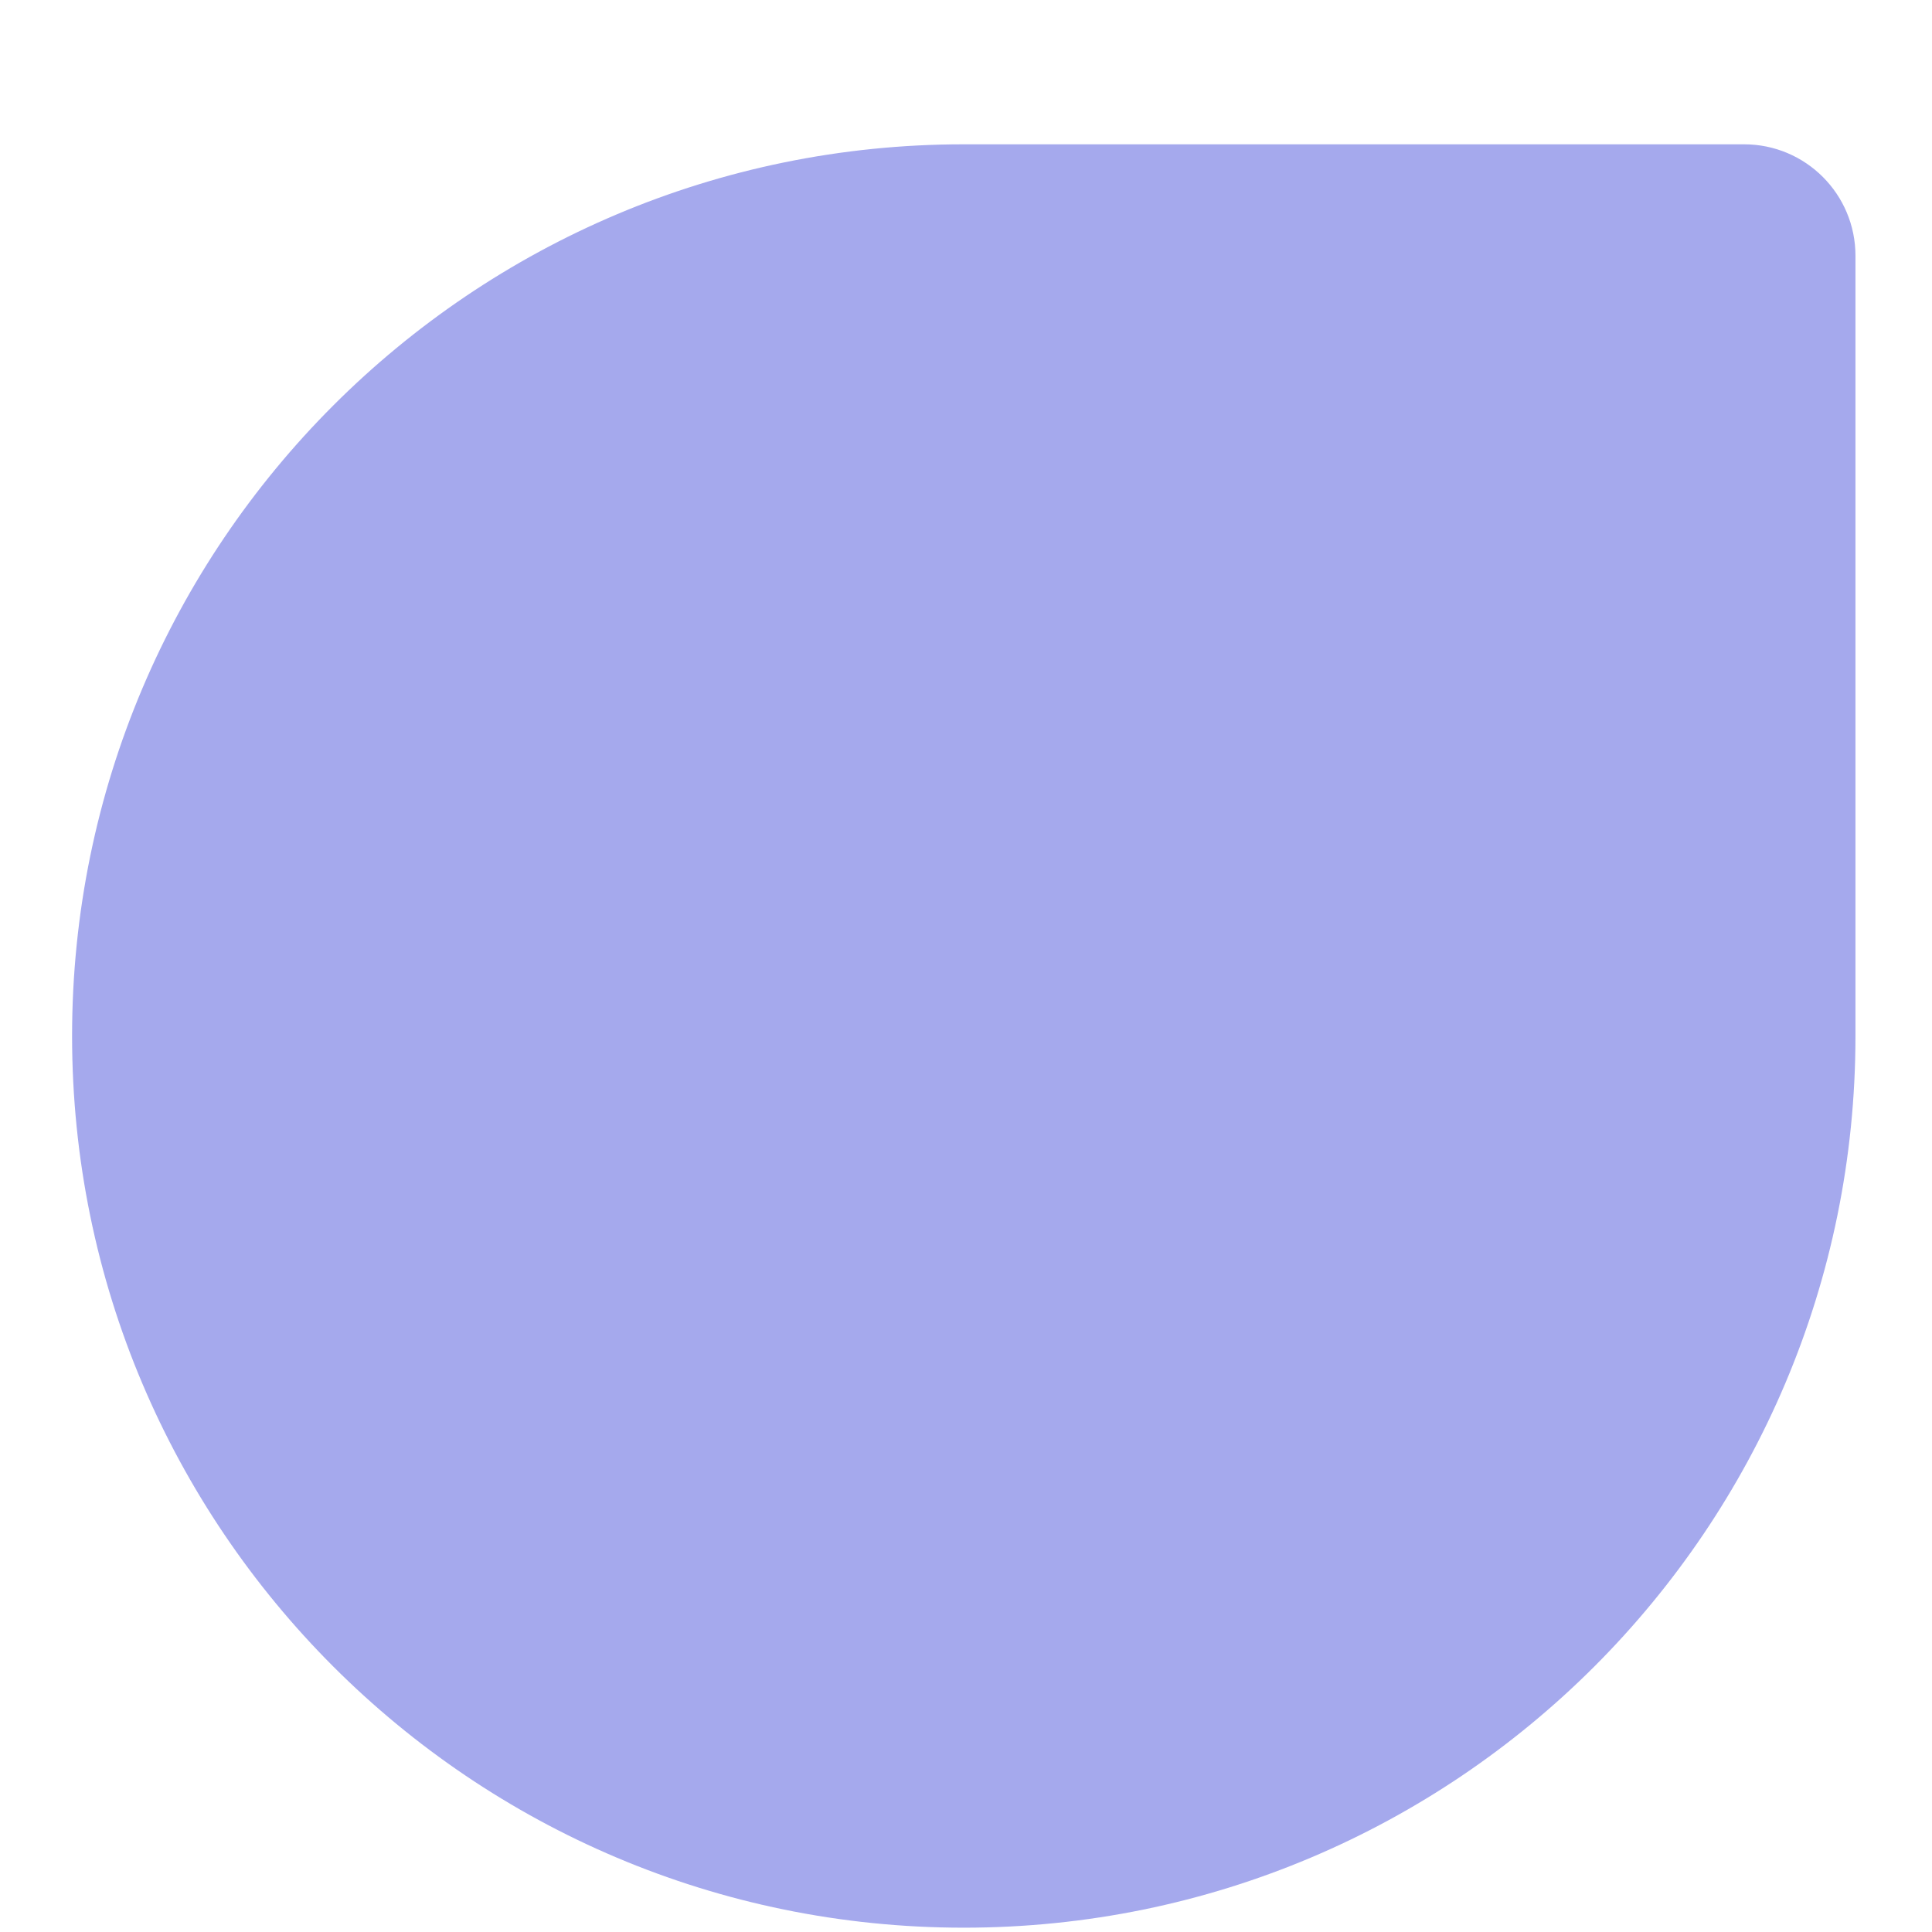
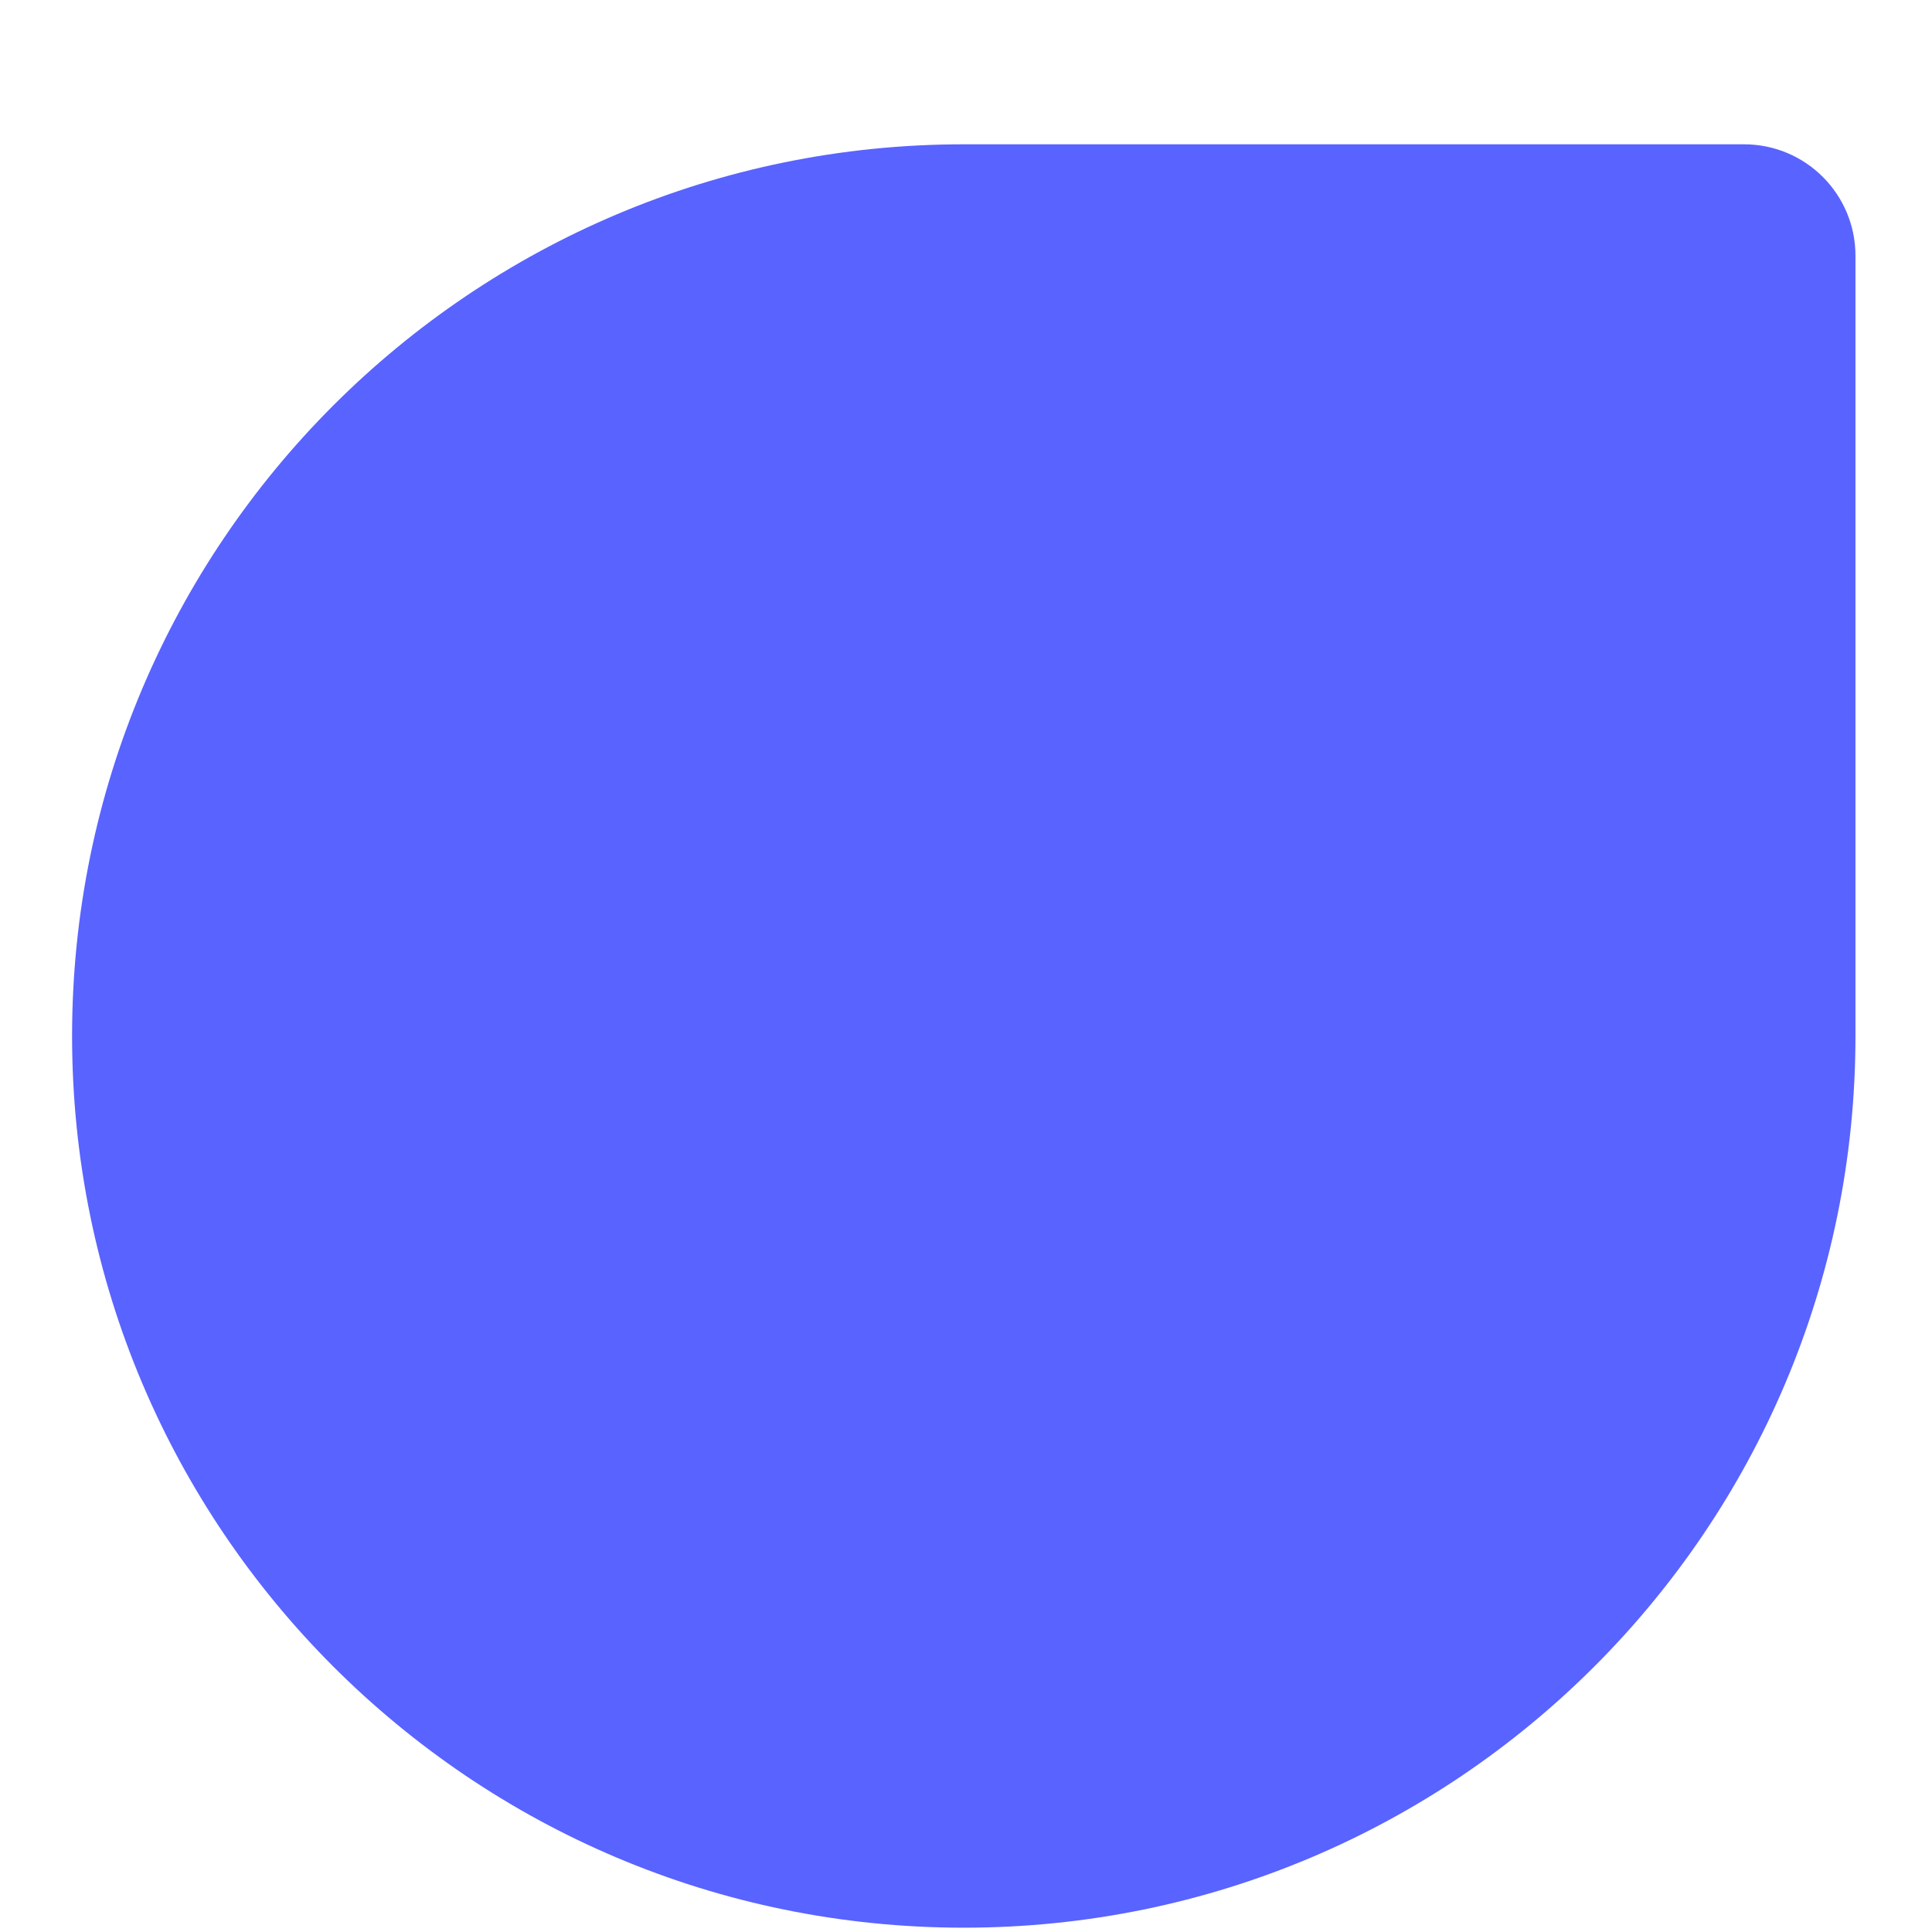
<svg xmlns="http://www.w3.org/2000/svg" width="13" height="13" viewBox="0 0 13 13" fill="none">
-   <path d="M12.485 6.971C12.485 10.285 9.799 12.971 6.485 12.971C3.172 12.971 0.485 10.285 0.485 6.971C0.485 3.657 3.172 0.971 6.485 0.971L11.735 0.971C12.15 0.971 12.485 1.307 12.485 1.721L12.485 6.971Z" fill="#1F2AD3" fill-opacity="0.4" />
+   <path d="M12.485 6.971C12.485 10.285 9.799 12.971 6.485 12.971C3.172 12.971 0.485 10.285 0.485 6.971C0.485 3.657 3.172 0.971 6.485 0.971L11.735 0.971C12.15 0.971 12.485 1.307 12.485 1.721L12.485 6.971Z" fill="#5963FF" fill-opacity="1" />
</svg>
